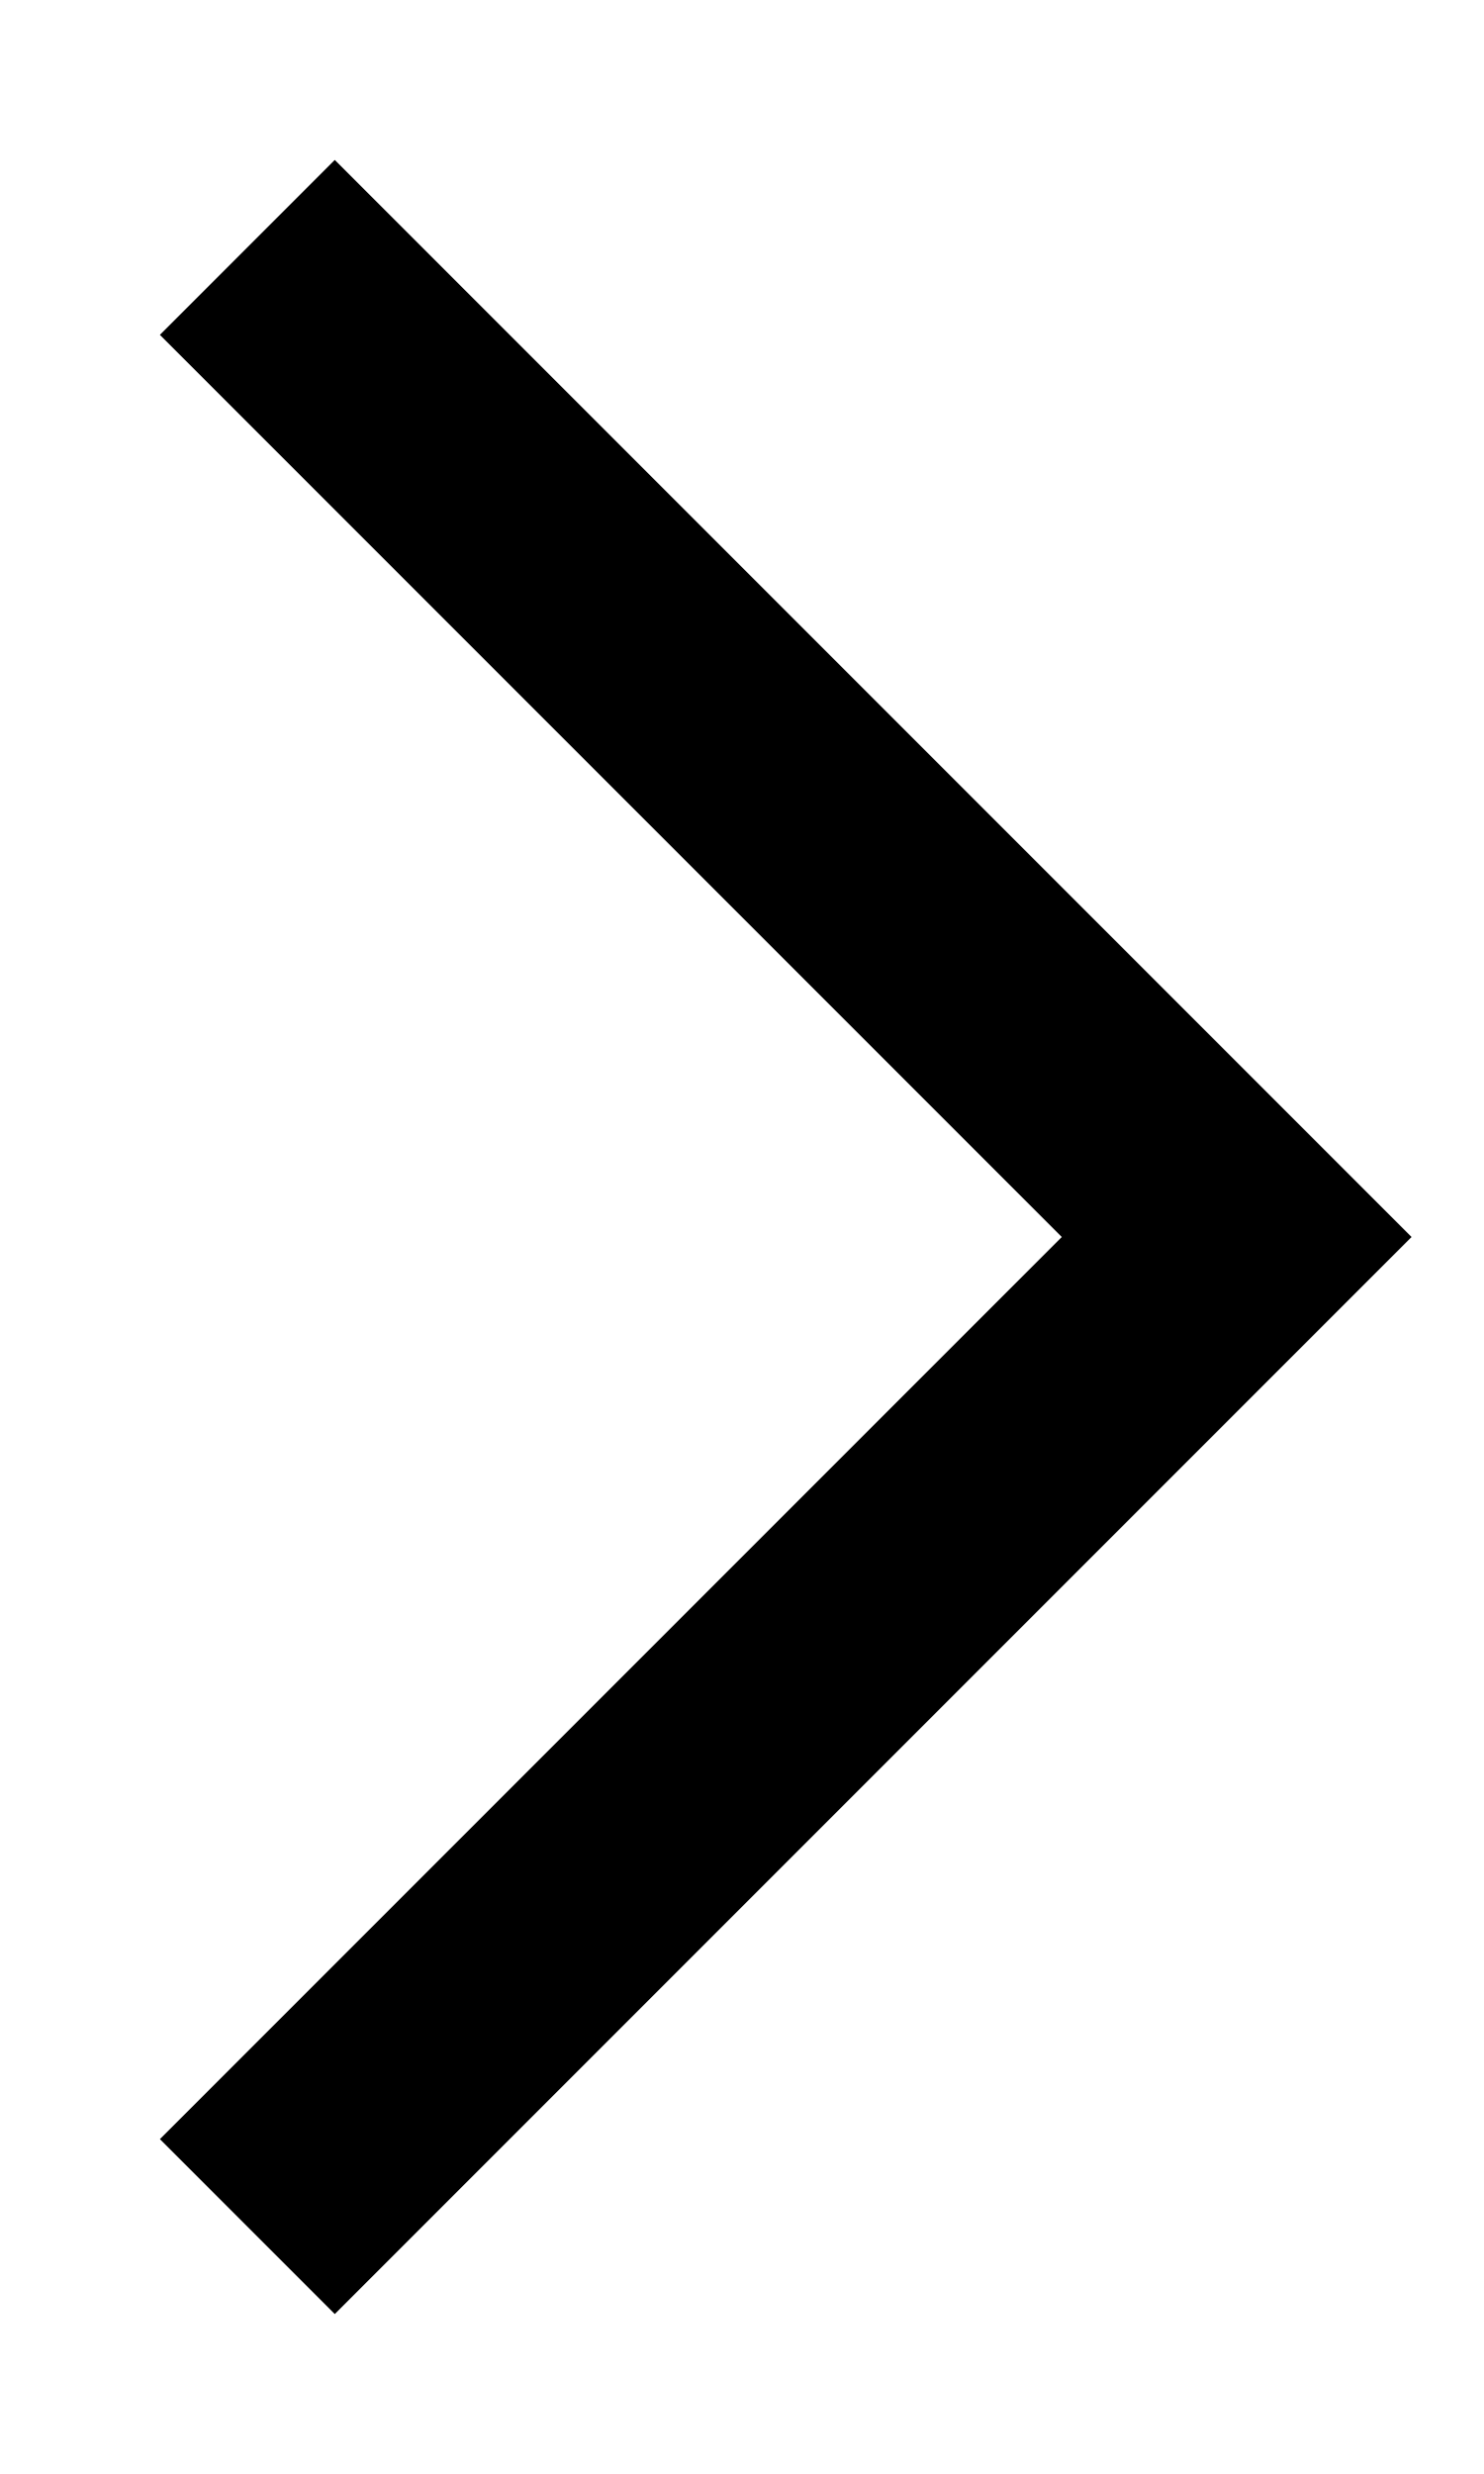
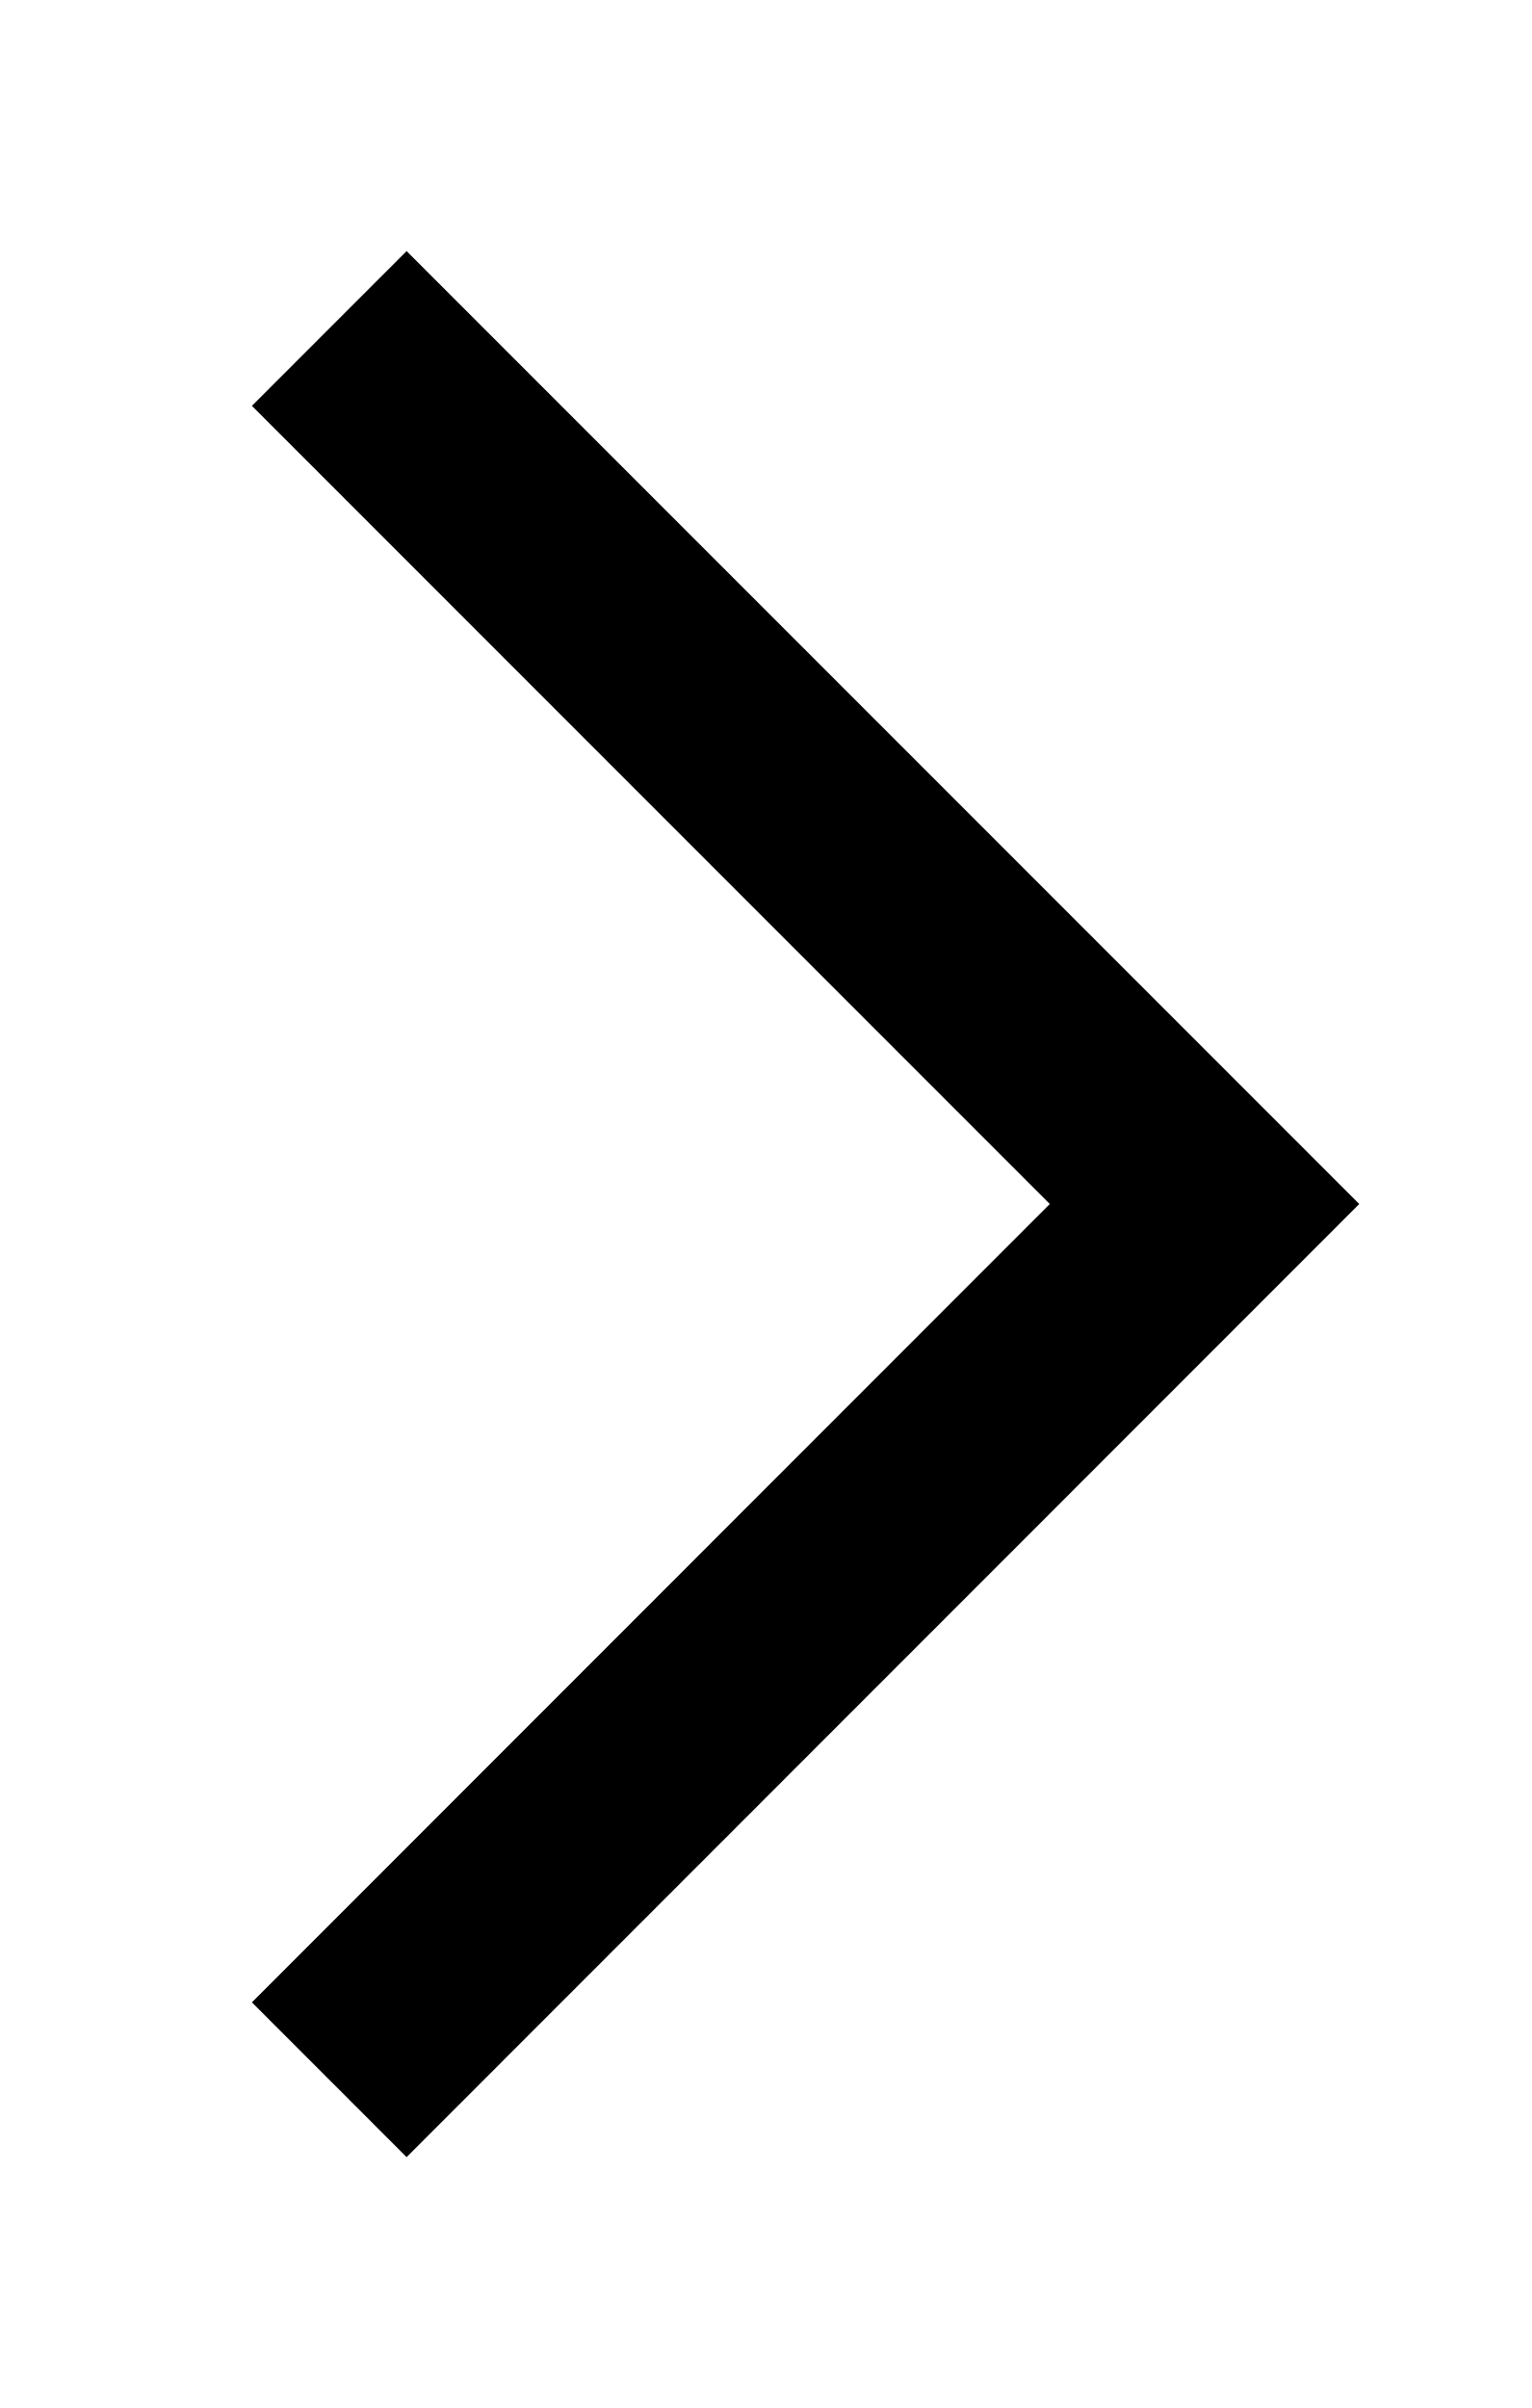
- <svg xmlns="http://www.w3.org/2000/svg" viewBox="0 0 6 10">
+ <svg xmlns="http://www.w3.org/2000/svg" width="7" height="11" viewBox="0 0 7 11">
  <defs>
-     <style>.cls-1,.cls-2{fill:none;}.cls-1{stroke:#000;stroke-miterlimit:10;}</style>
+     <style>.a{fill:none;}.b{clip-path:url(#a);}</style>
+     <clipPath id="a">
+       <rect class="a" width="7" height="11" />
+     </clipPath>
  </defs>
-   <g id="Layer_2" data-name="Layer 2">
-     <g id="Layer_45" data-name="Layer 45">
-       <polyline class="cls-1" points="1 1 5 5 1 9" />
-       <rect class="cls-2" width="6" height="10" />
-     </g>
+   <g class="b">
+     <path d="M1099.354,101.354l-.707-.707L1102.293,97l-3.646-3.646.707-.707L1103.707,97Z" transform="translate(-1097.496 -91.5)" />
  </g>
</svg>
